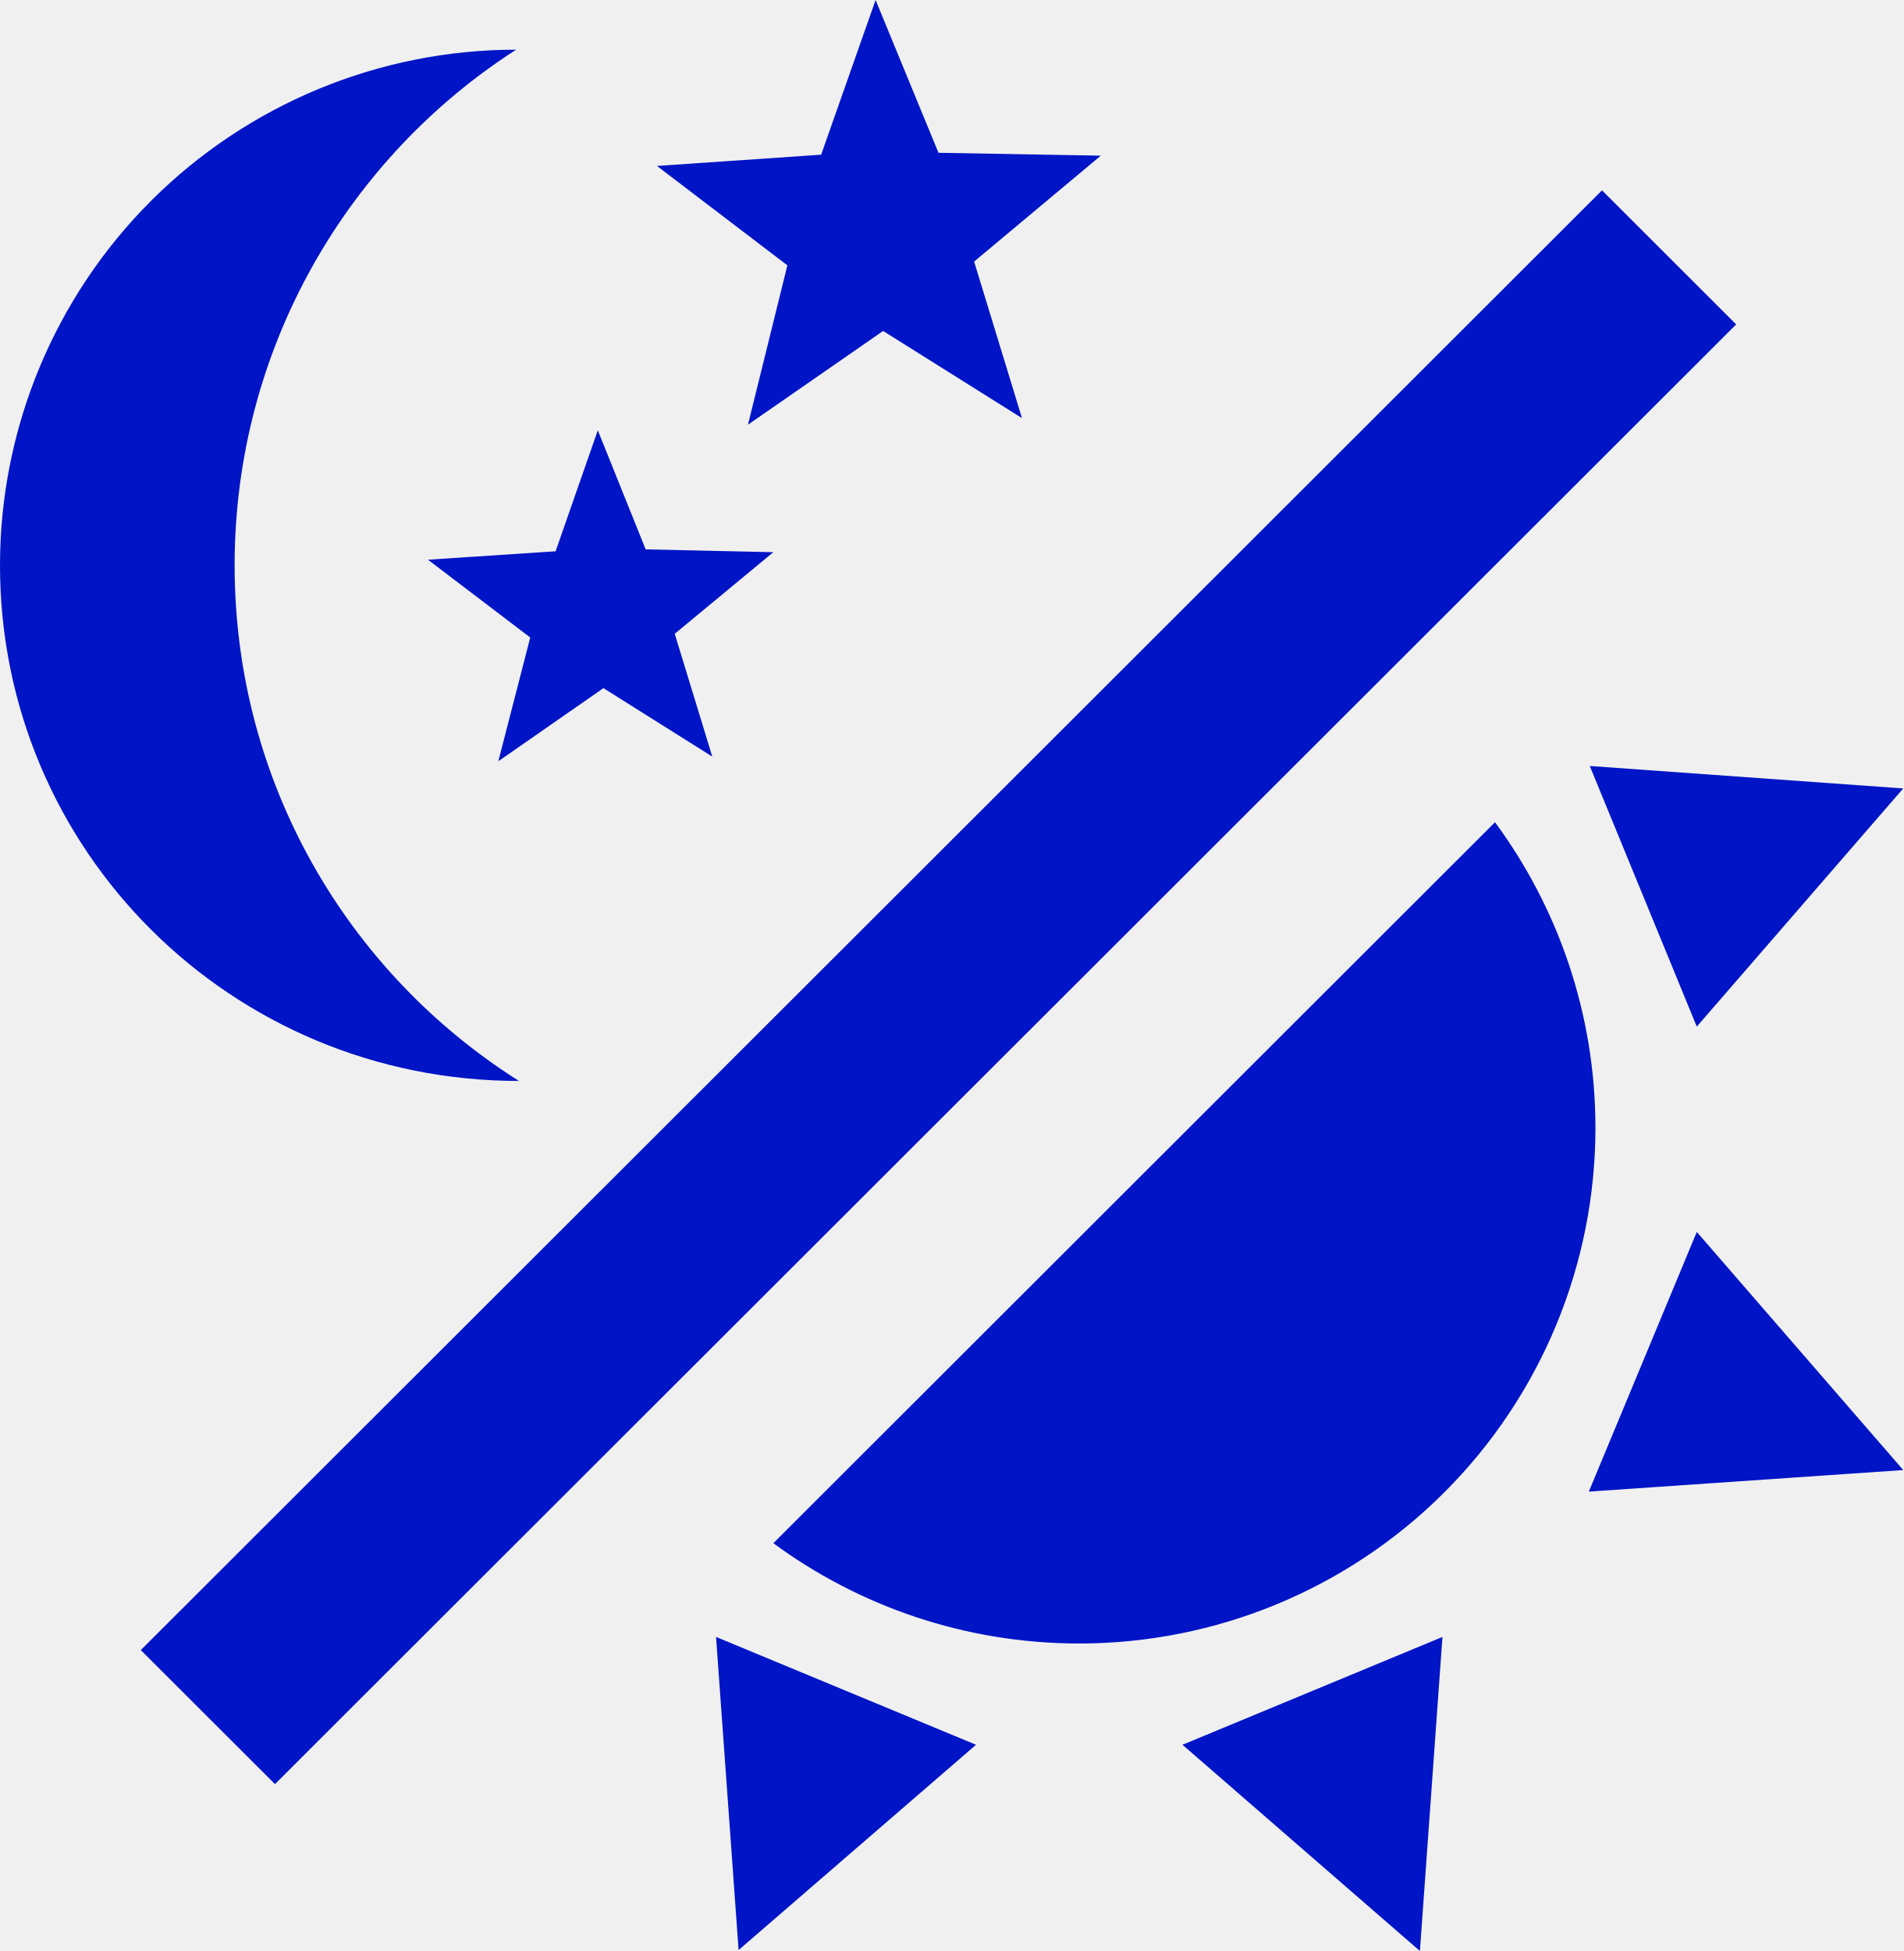
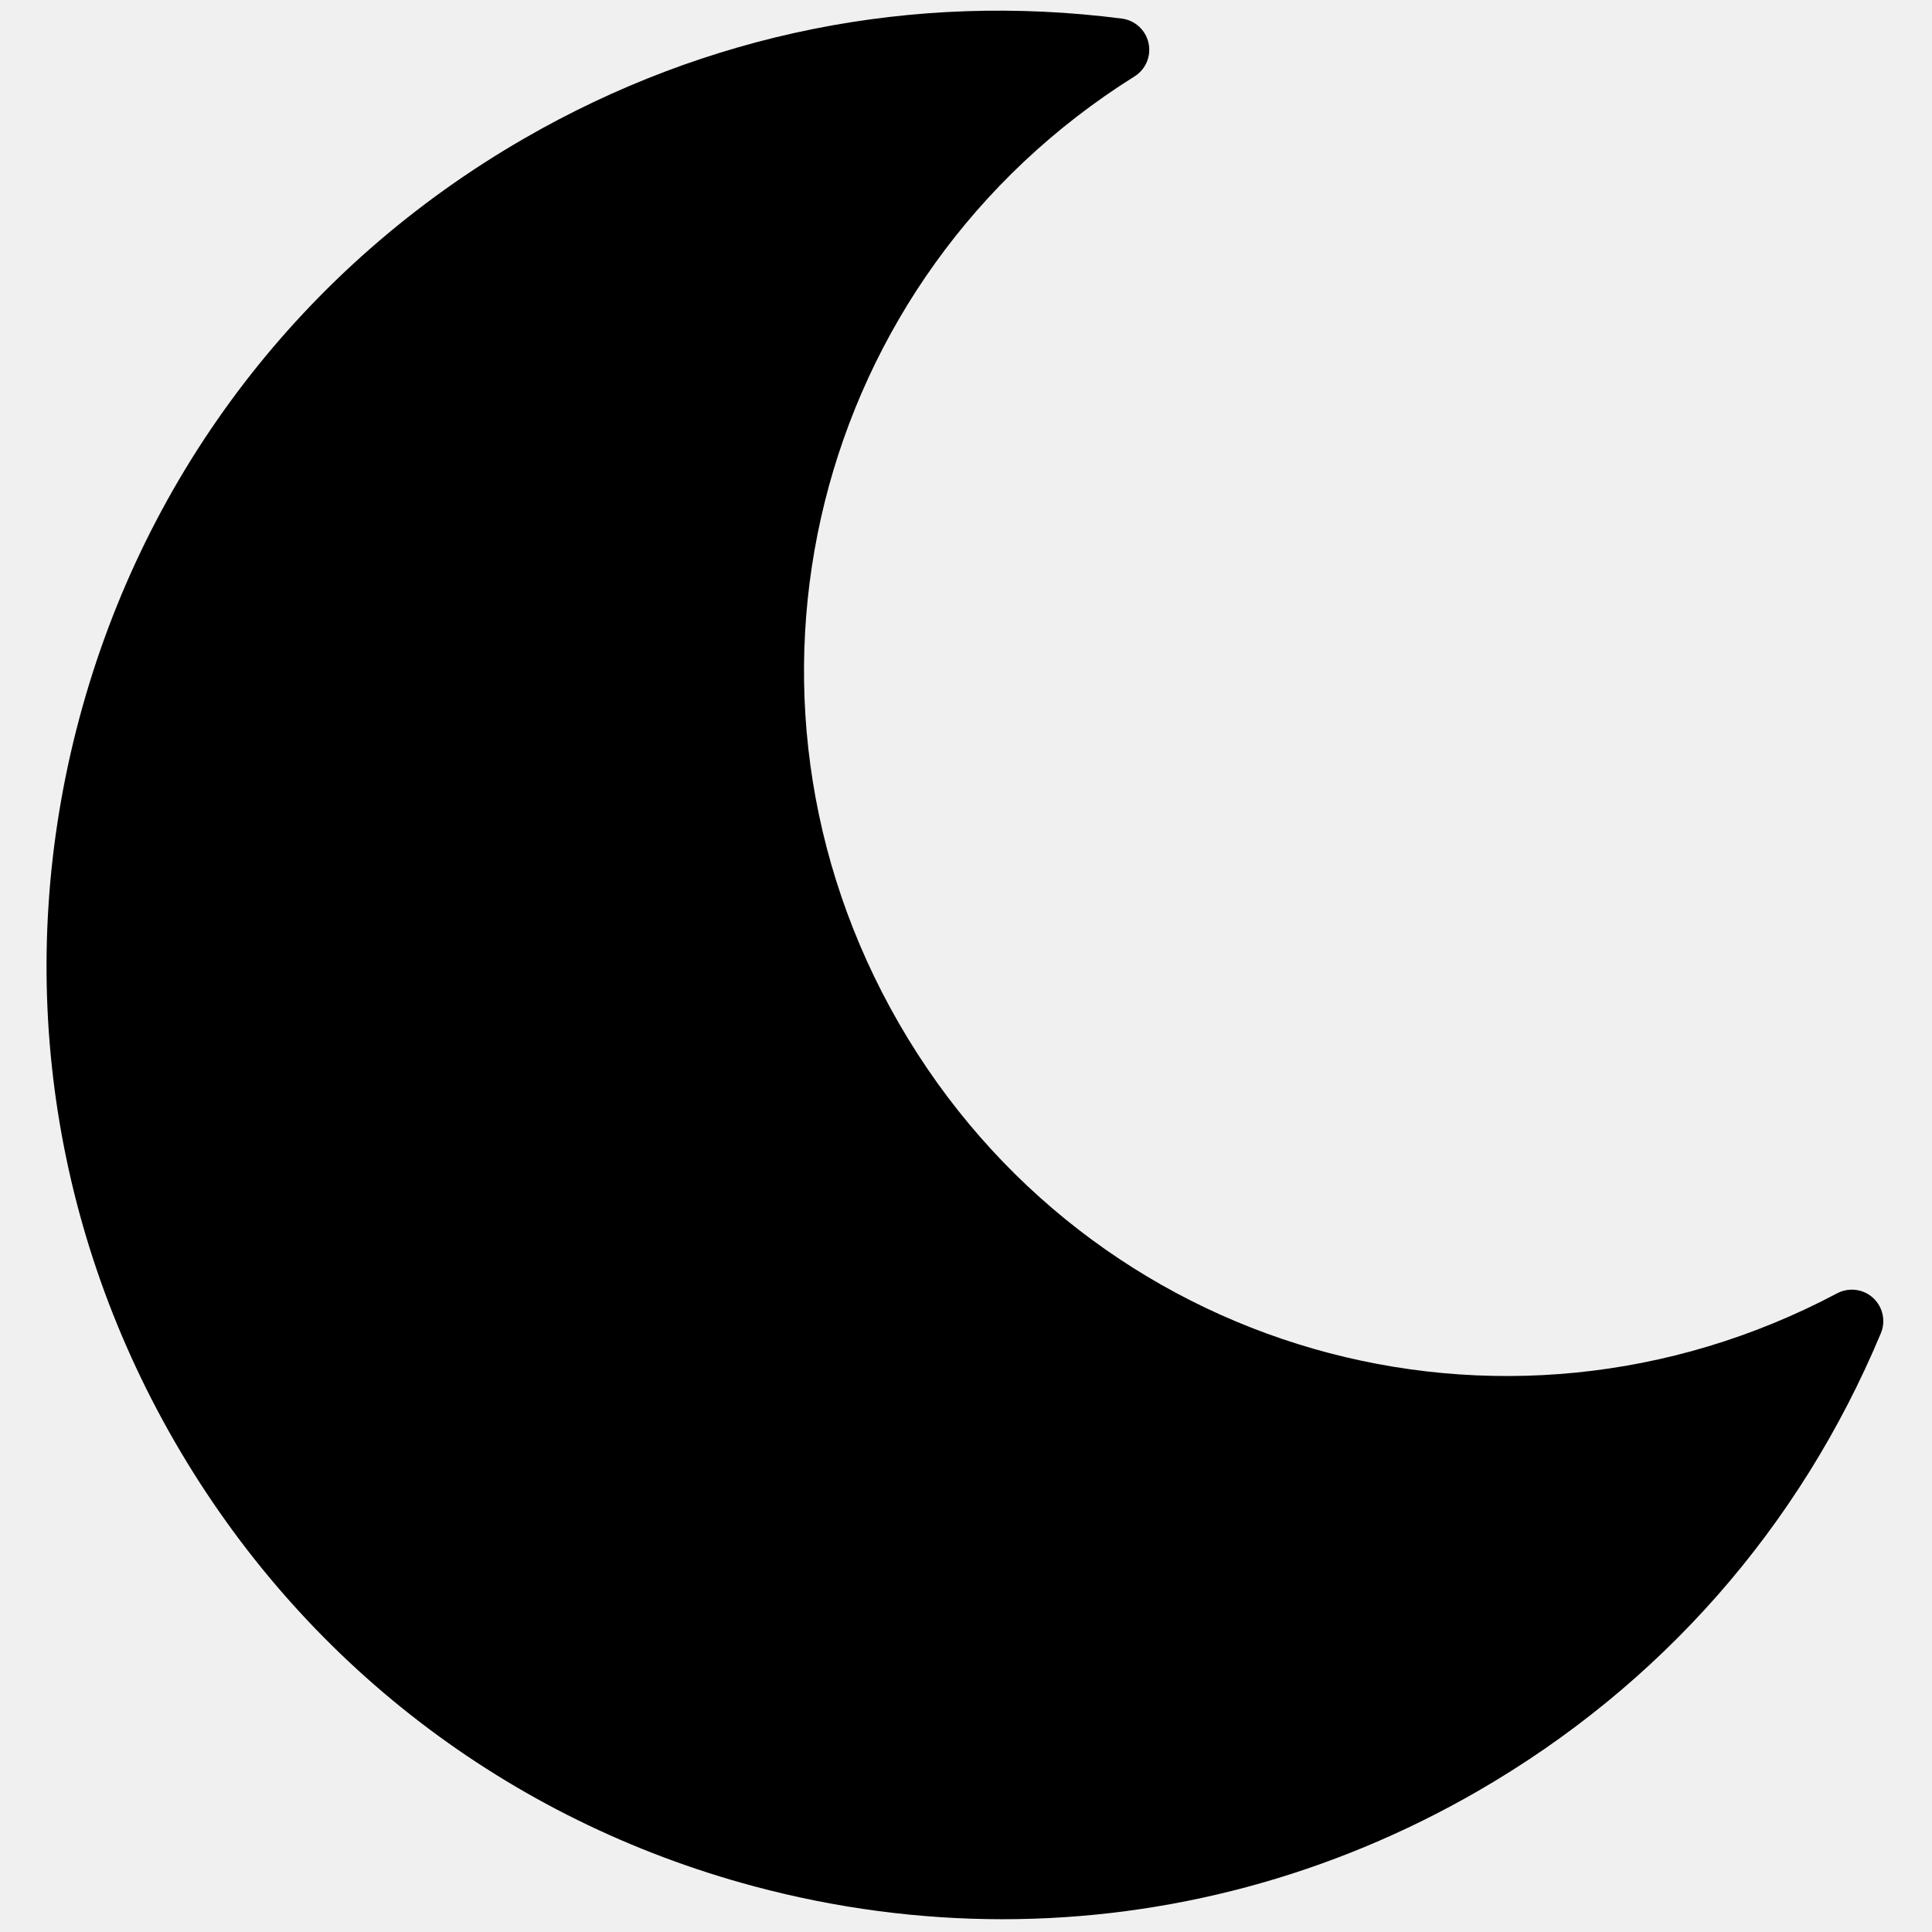
- <svg xmlns="http://www.w3.org/2000/svg" width="40" height="41" viewBox="0 0 40 41" fill="none">
-   <g clip-path="url(#clip0_2_11)">
-     <path d="M10.848 1.044C7.318 3.31 4.931 7.309 4.931 11.88C4.931 16.451 7.318 20.451 10.907 22.716C4.852 22.716 0 17.87 0 11.88C0 9.006 1.143 6.25 3.177 4.218C5.212 2.186 7.971 1.044 10.848 1.044Z" fill="#0115C6" />
-     <path d="M14.97 15.9L12.682 14.461L10.473 15.998L11.144 13.397L8.994 11.762L11.677 11.585L12.564 9.043L13.57 11.545L16.253 11.604L14.181 13.319L14.97 15.9Z" fill="#0115C6" />
-     <path d="M21.479 8.787L18.56 6.955L15.72 8.925L16.548 5.576L13.807 3.487L17.258 3.251L18.402 0L19.724 3.211L23.136 3.271L20.473 5.497L21.479 8.787Z" fill="#0115C6" />
-     <path d="M33.669 4L36.489 6.817L5.779 37.493L2.959 34.676L33.669 4Z" fill="#0115C6" />
-     <path d="M33.531 23.702C33.531 26.576 32.388 29.332 30.353 31.364C28.319 33.396 25.559 34.538 22.682 34.538C20.276 34.538 18.047 33.75 16.253 32.43L31.42 17.279C32.742 19.072 33.531 21.298 33.531 23.702Z" fill="#0115C6" />
-     <path d="M33.392 31.346L35.661 25.889L40 30.893L33.392 31.346Z" fill="#0115C6" />
-     <path d="M35.661 21.574L33.412 16.097L40 16.569L35.661 21.574Z" fill="#0115C6" />
-     <path d="M24.852 36.666L30.316 34.4L29.842 41L24.852 36.666Z" fill="#0115C6" />
-     <path d="M15.049 34.4L20.513 36.666L15.523 40.98L15.049 34.4Z" fill="#0115C6" />
+ <svg xmlns="http://www.w3.org/2000/svg" version="1.1" width="32" height="32" viewBox="0 0 256 256" xml:space="preserve">
+   <defs>
+ </defs>
+   <g style="stroke: none; stroke-width: 0; stroke-dasharray: none; stroke-linecap: butt; stroke-linejoin: miter; stroke-miterlimit: 10; fill: none; fill-rule: nonzero; opacity: 1;" transform="translate(1.406593 1.406593) scale(2.81 2.81)">
+     <path d="M 87.823 60.7 c -0.463 -0.423 -1.142 -0.506 -1.695 -0.214 c -15.834 8.398 -35.266 2.812 -44.232 -12.718 c -8.966 -15.53 -4.09 -35.149 11.101 -44.665 c 0.531 -0.332 0.796 -0.963 0.661 -1.574 c -0.134 -0.612 -0.638 -1.074 -1.259 -1.153 c -9.843 -1.265 -19.59 0.692 -28.193 5.66 C 13.8 12.041 6.356 21.743 3.246 33.35 S 1.732 57.08 7.741 67.487 c 6.008 10.407 15.709 17.851 27.316 20.961 C 38.933 89.486 42.866 90 46.774 90 c 7.795 0 15.489 -2.044 22.42 -6.046 c 8.601 -4.966 15.171 -12.43 18.997 -21.586 C 88.433 61.79 88.285 61.123 87.823 60.7 z" style="stroke: none; stroke-width: 1; stroke-dasharray: none; stroke-linecap: butt; stroke-linejoin: miter; stroke-miterlimit: 10; fill: rgb(0,0,0); fill-rule: nonzero; opacity: 1;" transform=" matrix(1 0 0 1 0 0) " stroke-linecap="round" />
  </g>
-   <defs>
-     <clipPath id="clip0_2_11">
-       <rect width="40" height="41" fill="white" />
-     </clipPath>
-   </defs>
</svg>
